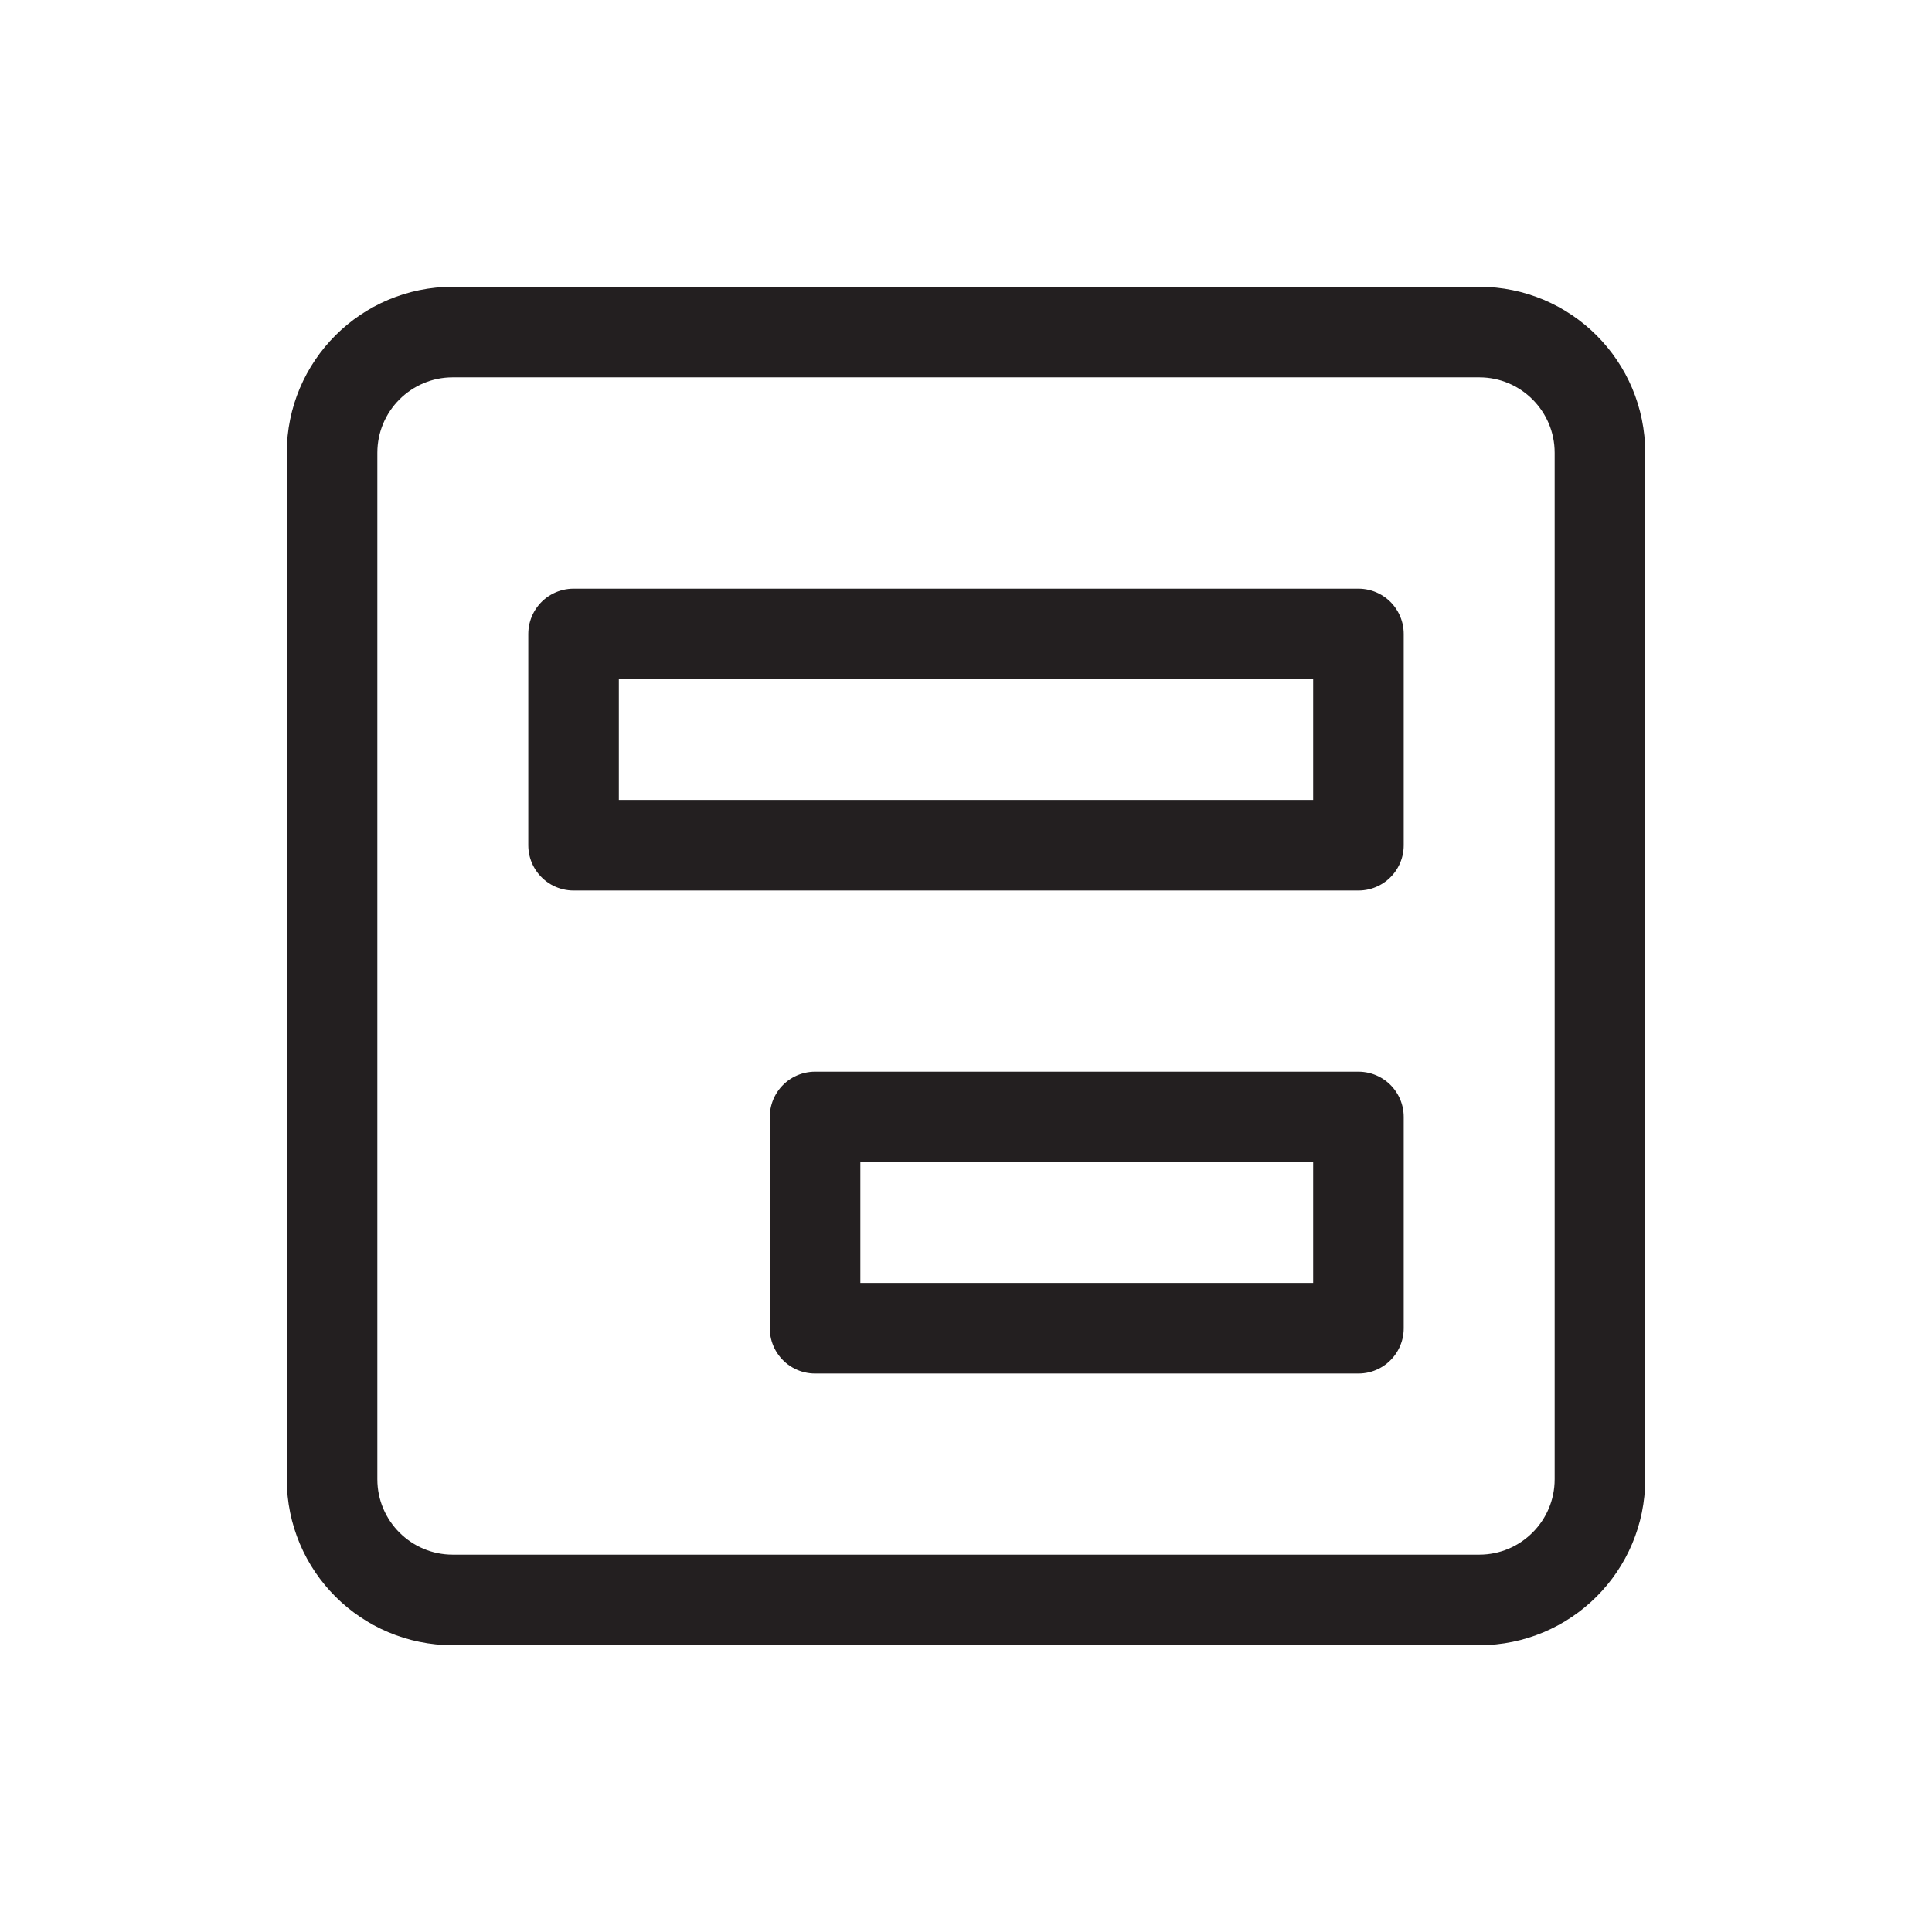
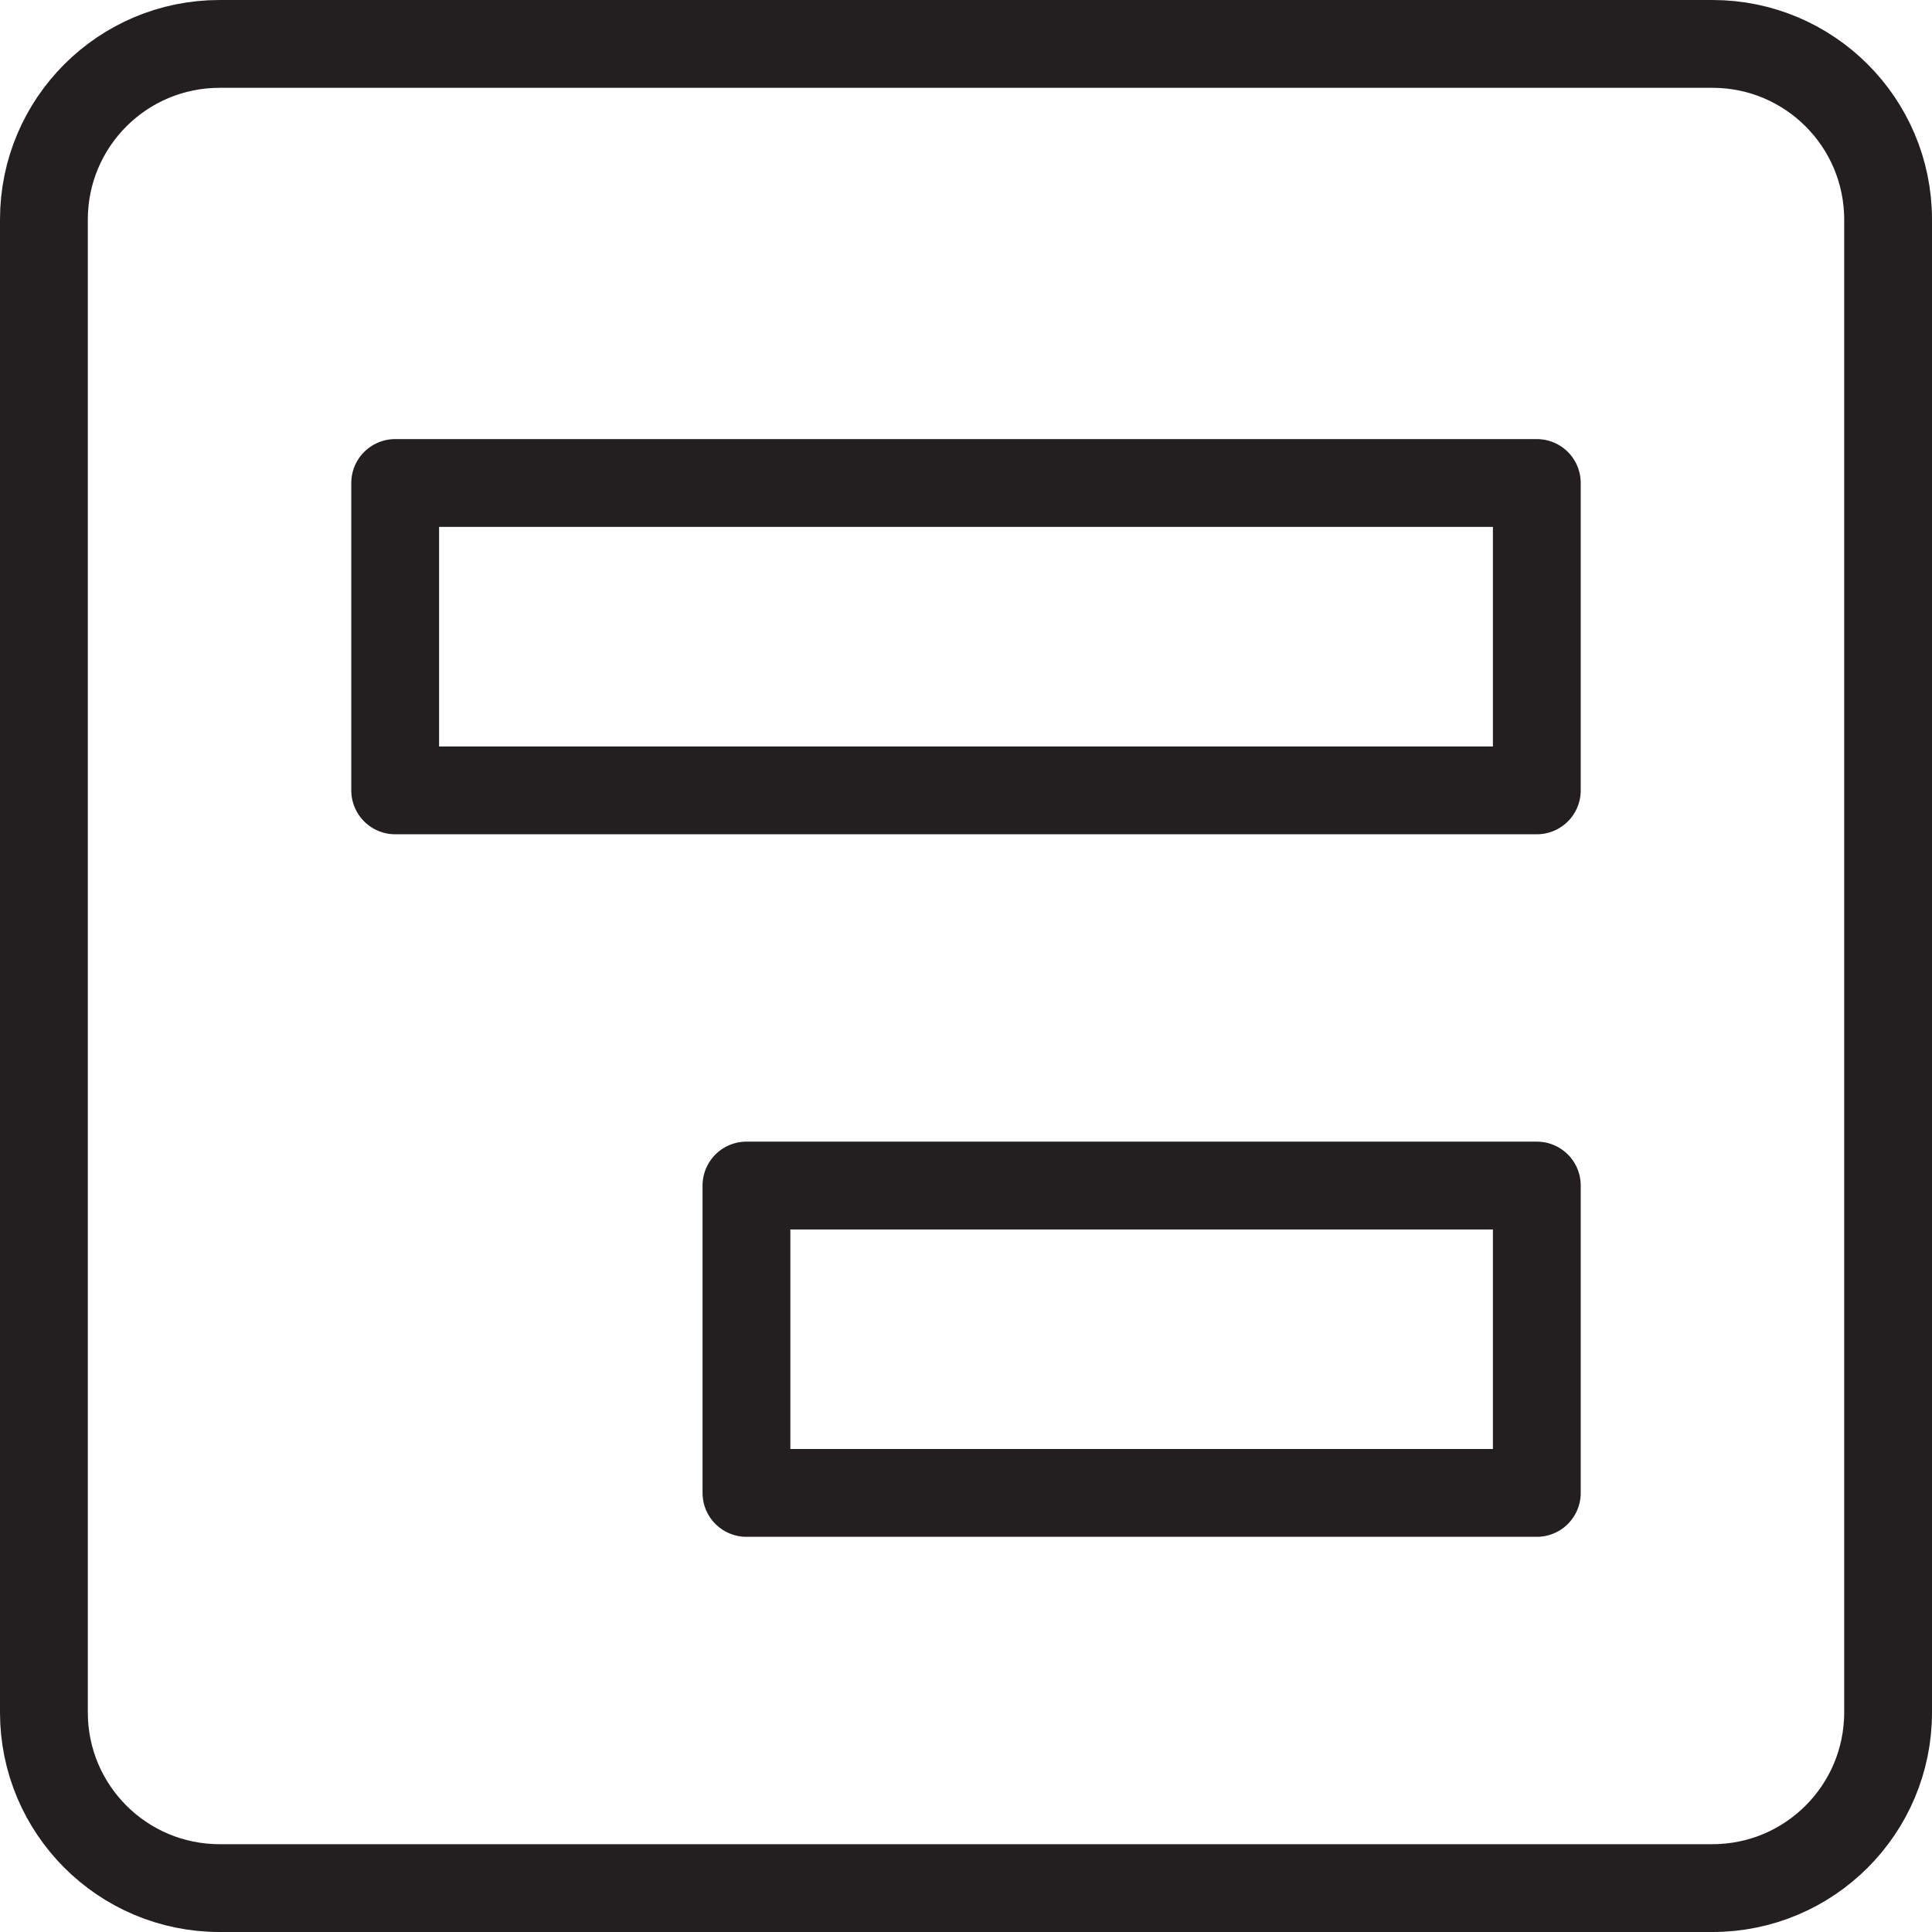
- <svg xmlns="http://www.w3.org/2000/svg" id="Layer_2" data-name="Layer 2" viewBox="0 0 64 64">
-   <defs>
-     <style>.cls-1,.cls-2{fill:none;stroke:#231f20;stroke-width:3px;}.cls-1{stroke-miterlimit:10;}.cls-2{stroke-linejoin:round;}</style>
-   </defs>
-   <rect class="cls-1" x="11" y="11" width="42" height="42" rx="4" />
-   <rect class="cls-2" x="19" y="21" width="26" height="7" />
-   <rect class="cls-2" x="27" y="37" width="18" height="7" />
+ <svg xmlns="http://www.w3.org/2000/svg" width="44" height="44" viewBox="0 0 44 44">
+   <g id="Icon_-_Project" data-name="Icon - Project" transform="translate(-229 -89)">
+     <rect id="Rectangle_14" data-name="Rectangle 14" width="42" height="42" rx="4" transform="translate(230 90)" fill="none" stroke="#231f20" stroke-miterlimit="10" stroke-width="2" />
+     <rect id="Rectangle_15" data-name="Rectangle 15" width="26" height="7" transform="translate(238 100)" fill="none" stroke="#231f20" stroke-linejoin="round" stroke-width="2" />
+     <rect id="Rectangle_16" data-name="Rectangle 16" width="18" height="7" transform="translate(246 116)" fill="none" stroke="#231f20" stroke-linejoin="round" stroke-width="2" />
+   </g>
</svg>
